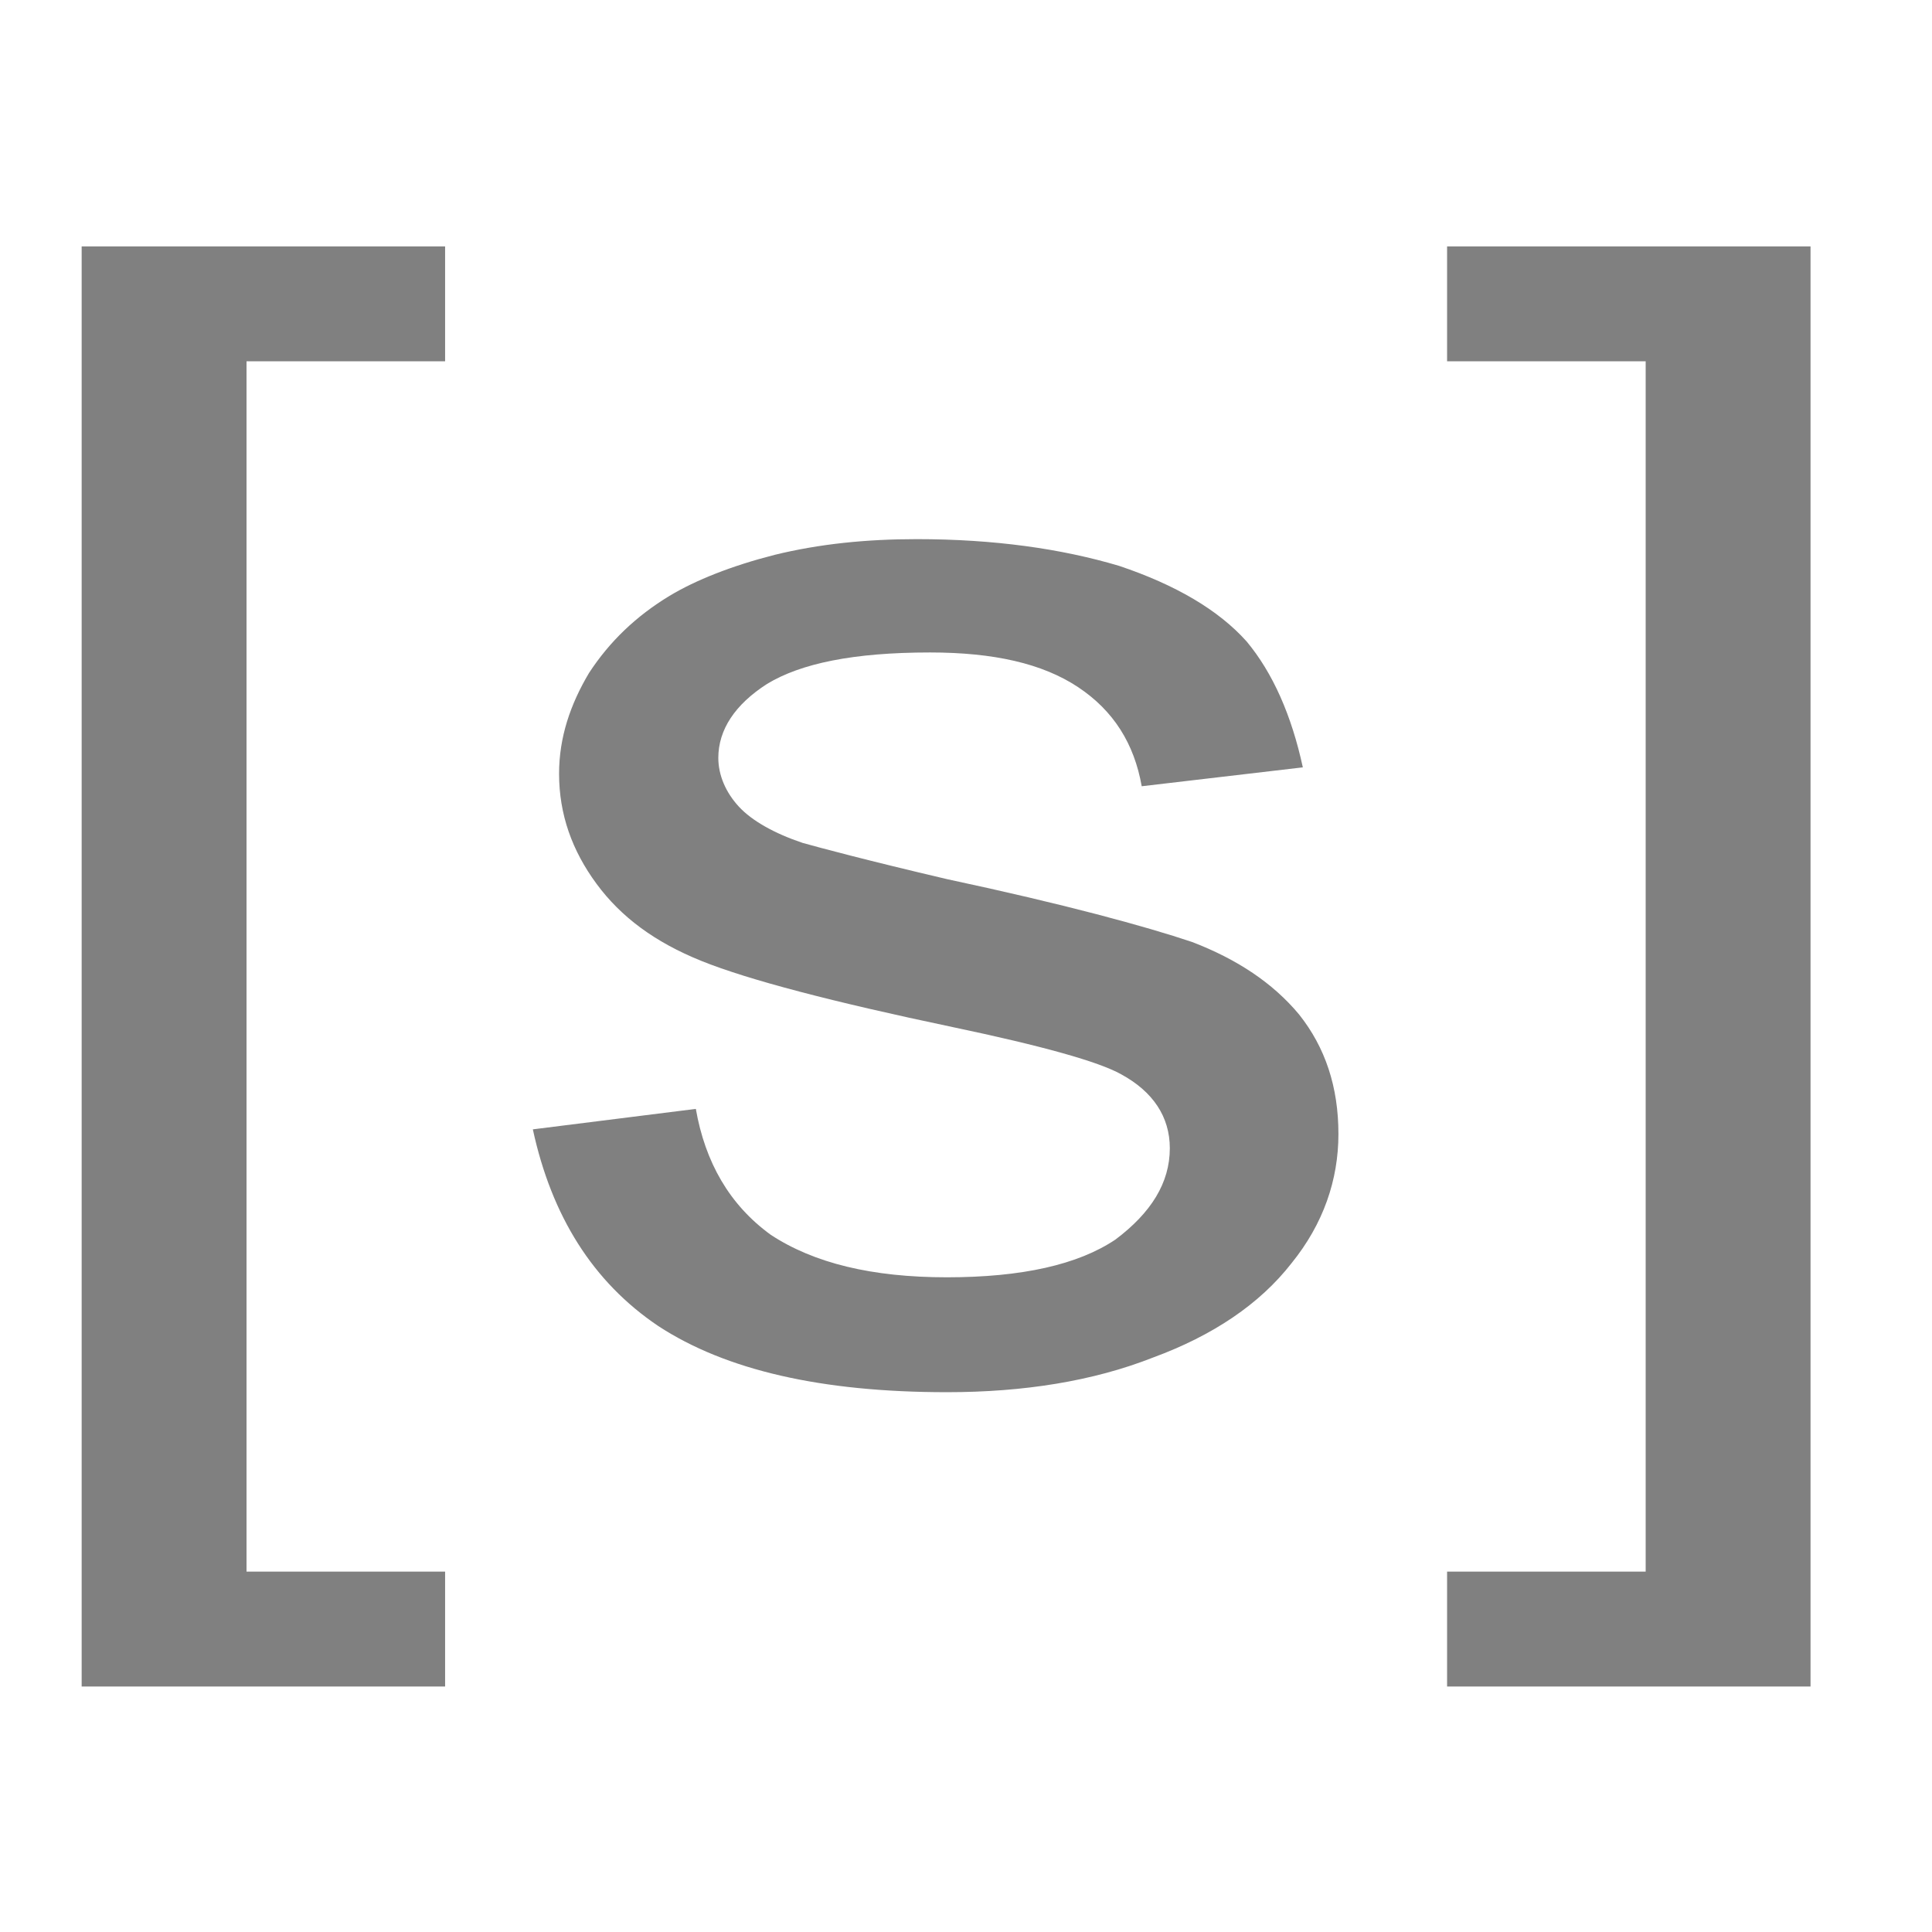
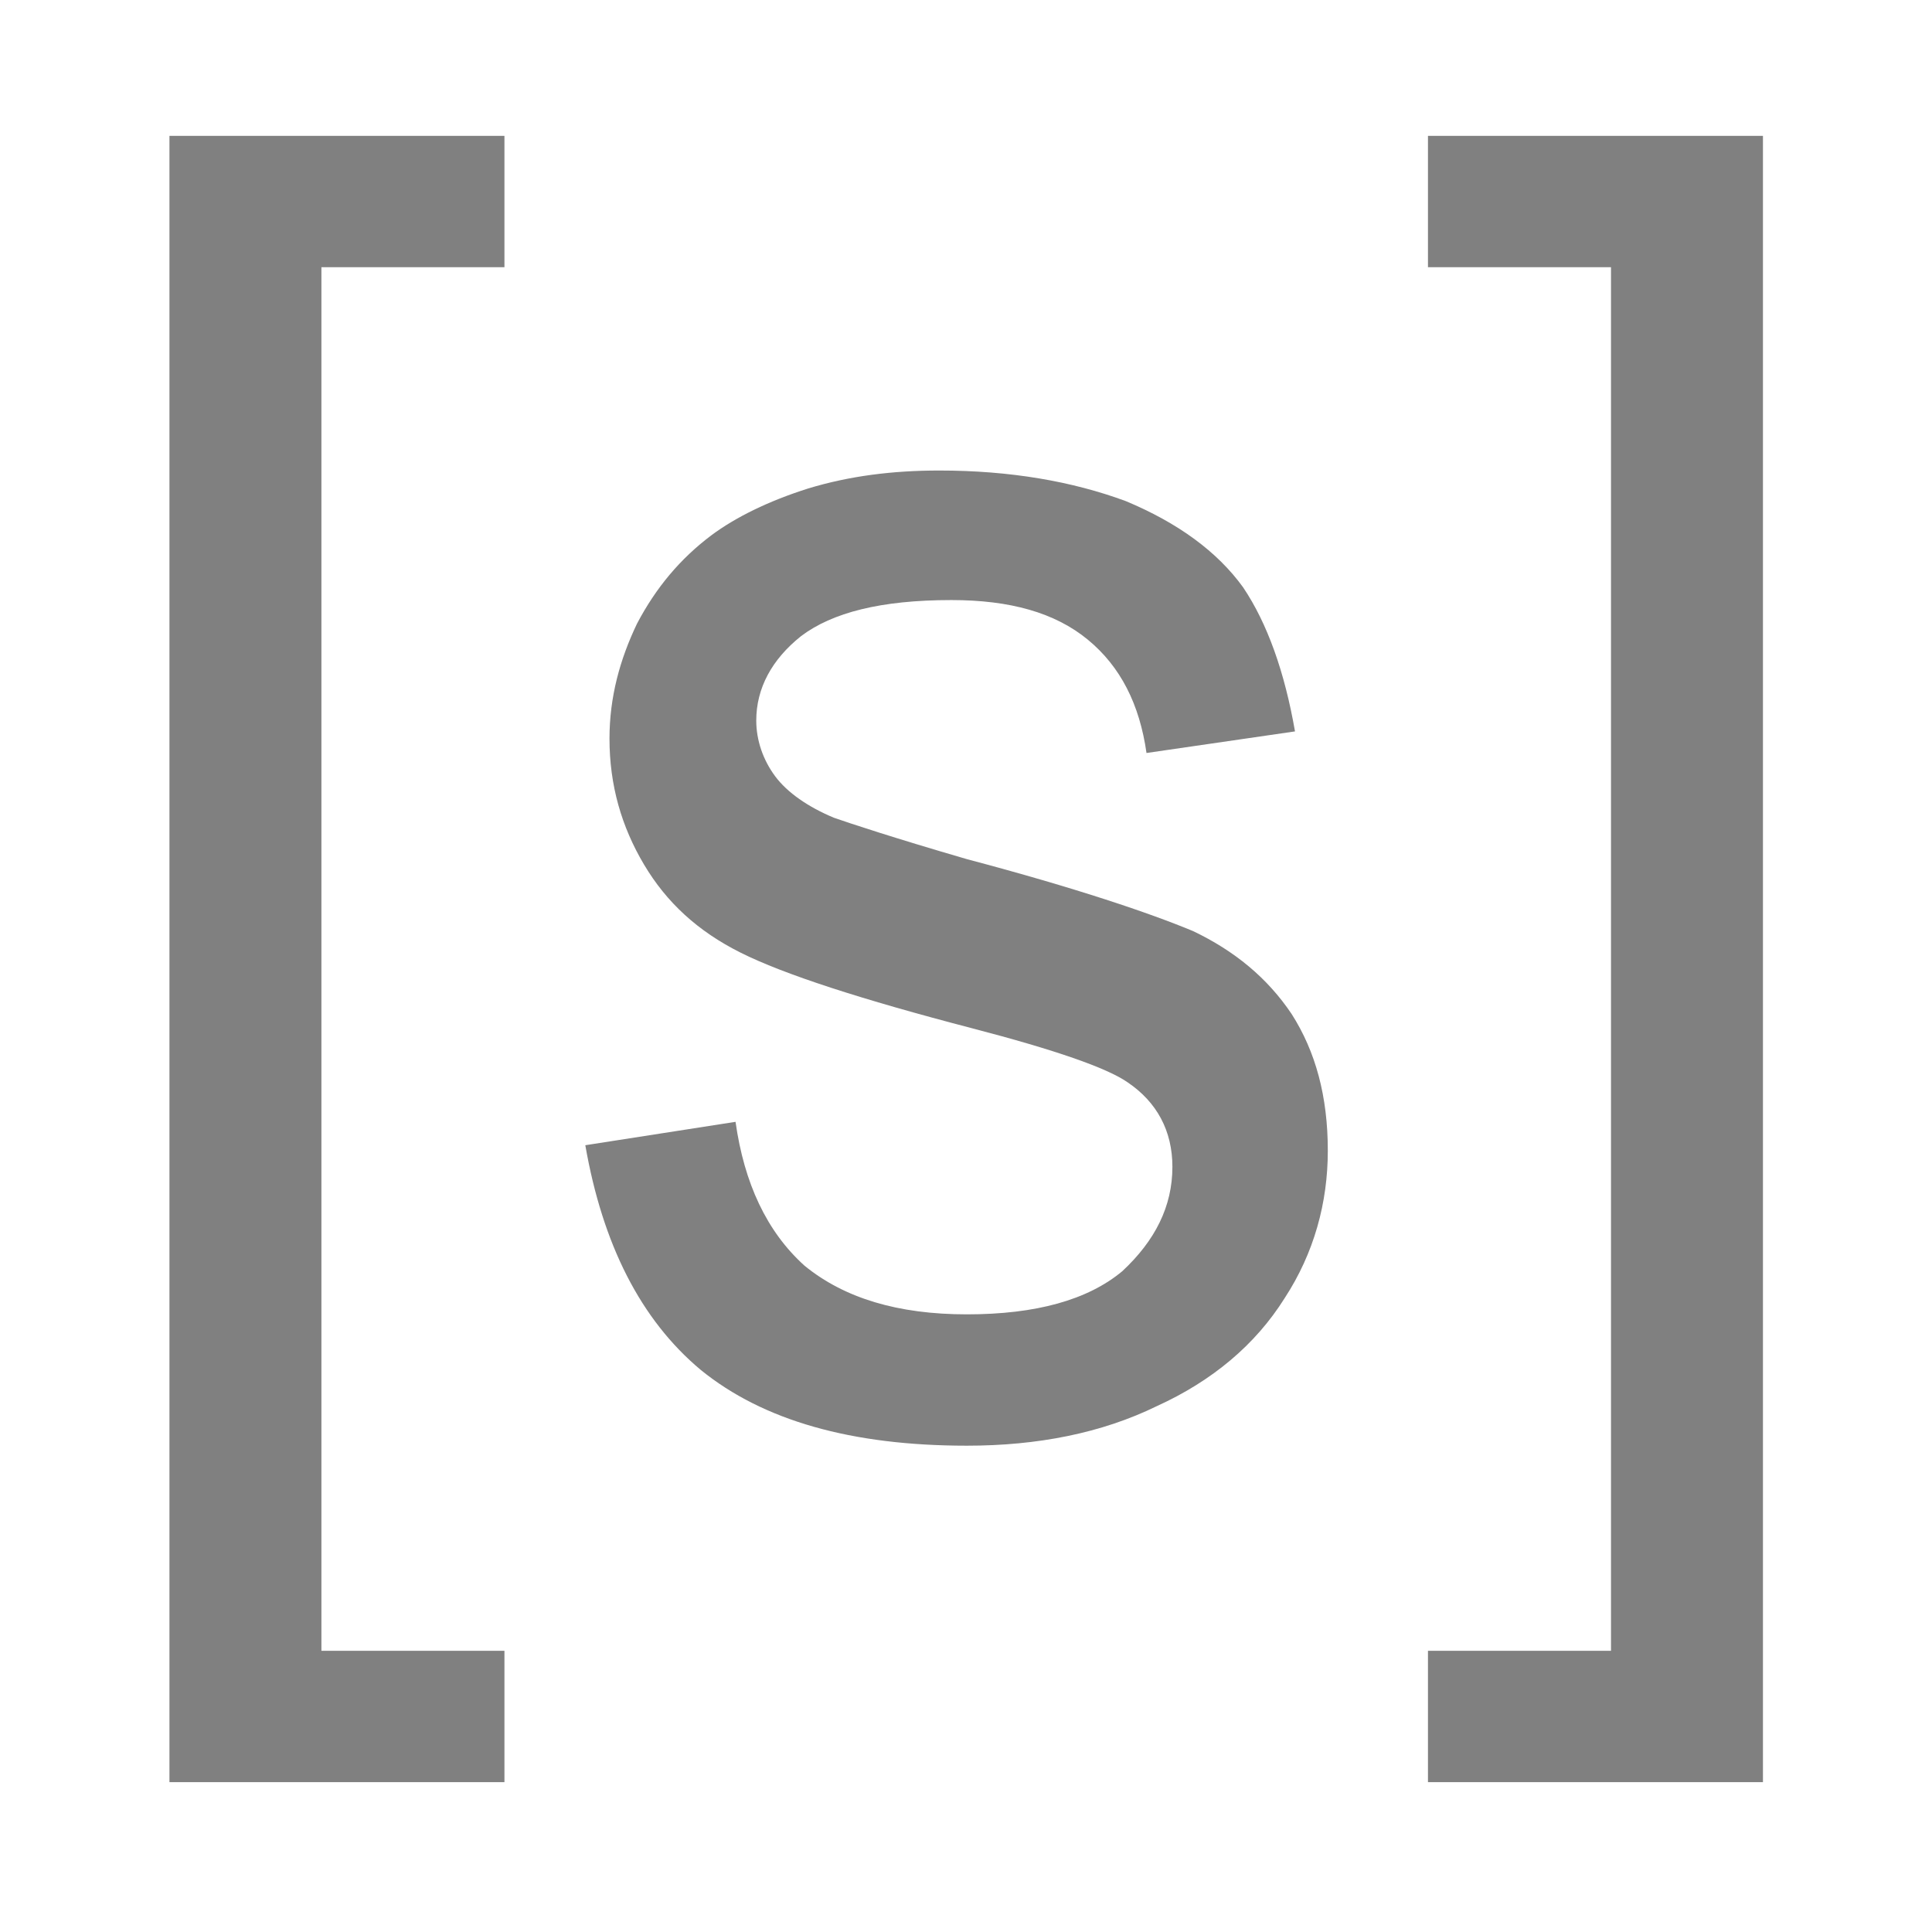
<svg xmlns="http://www.w3.org/2000/svg" width="100%" height="100%" viewBox="0 0 64 64" version="1.1" xml:space="preserve" style="fill-rule:evenodd;clip-rule:evenodd;stroke-linejoin:round;stroke-miterlimit:2;">
-   <g transform="matrix(1.17184,0,0,0.984467,2.65233,-0.917693)">
+   <g transform="matrix(1.08008,0,0,1.12541,5.56484,-5.8794)">
    <g transform="matrix(52.9598,0,0,52.9598,-3.55634,47.1425)">
      <path d="M0.068,0.199L0.068,-0.716L0.262,-0.716L0.262,-0.643L0.156,-0.643L0.156,0.126L0.262,0.126L0.262,0.199L0.068,0.199Z" style="fill:rgb(128,128,128);fill-rule:nonzero;" />
    </g>
    <g transform="matrix(52.9598,0,0,52.9598,11.1576,47.1425)">
      <path d="M0.031,-0.155L0.118,-0.168C0.123,-0.134 0.136,-0.107 0.158,-0.088C0.181,-0.07 0.212,-0.061 0.252,-0.061C0.292,-0.061 0.322,-0.069 0.342,-0.085C0.361,-0.102 0.371,-0.121 0.371,-0.143C0.371,-0.163 0.362,-0.179 0.345,-0.19C0.333,-0.198 0.303,-0.208 0.255,-0.22C0.191,-0.236 0.146,-0.25 0.121,-0.262C0.096,-0.274 0.078,-0.29 0.065,-0.311C0.052,-0.332 0.045,-0.355 0.045,-0.381C0.045,-0.404 0.051,-0.425 0.061,-0.445C0.072,-0.465 0.086,-0.481 0.104,-0.494C0.118,-0.504 0.137,-0.513 0.16,-0.52C0.184,-0.527 0.209,-0.53 0.236,-0.53C0.277,-0.53 0.313,-0.524 0.344,-0.513C0.374,-0.501 0.397,-0.485 0.412,-0.465C0.426,-0.445 0.436,-0.418 0.442,-0.385L0.356,-0.373C0.352,-0.4 0.341,-0.421 0.322,-0.436C0.303,-0.451 0.277,-0.458 0.243,-0.458C0.202,-0.458 0.174,-0.451 0.156,-0.438C0.139,-0.425 0.13,-0.409 0.13,-0.391C0.13,-0.38 0.134,-0.369 0.141,-0.36C0.148,-0.351 0.16,-0.343 0.175,-0.337C0.184,-0.334 0.209,-0.326 0.252,-0.314C0.315,-0.298 0.358,-0.284 0.383,-0.274C0.407,-0.263 0.426,-0.248 0.44,-0.228C0.454,-0.207 0.461,-0.182 0.461,-0.152C0.461,-0.123 0.453,-0.095 0.436,-0.07C0.419,-0.044 0.394,-0.024 0.362,-0.01C0.33,0.005 0.293,0.012 0.252,0.012C0.185,0.012 0.134,-0.002 0.098,-0.03C0.063,-0.058 0.041,-0.1 0.031,-0.155Z" style="fill:rgb(128,128,128);fill-rule:nonzero;" />
    </g>
    <g transform="matrix(52.9598,0,0,52.9598,37.6375,47.1425)">
      <path d="M0.213,0.199L0.019,0.199L0.019,0.126L0.125,0.126L0.125,-0.643L0.019,-0.643L0.019,-0.716L0.213,-0.716L0.213,0.199Z" style="fill:rgb(128,128,128);fill-rule:nonzero;" />
    </g>
  </g>
</svg>
